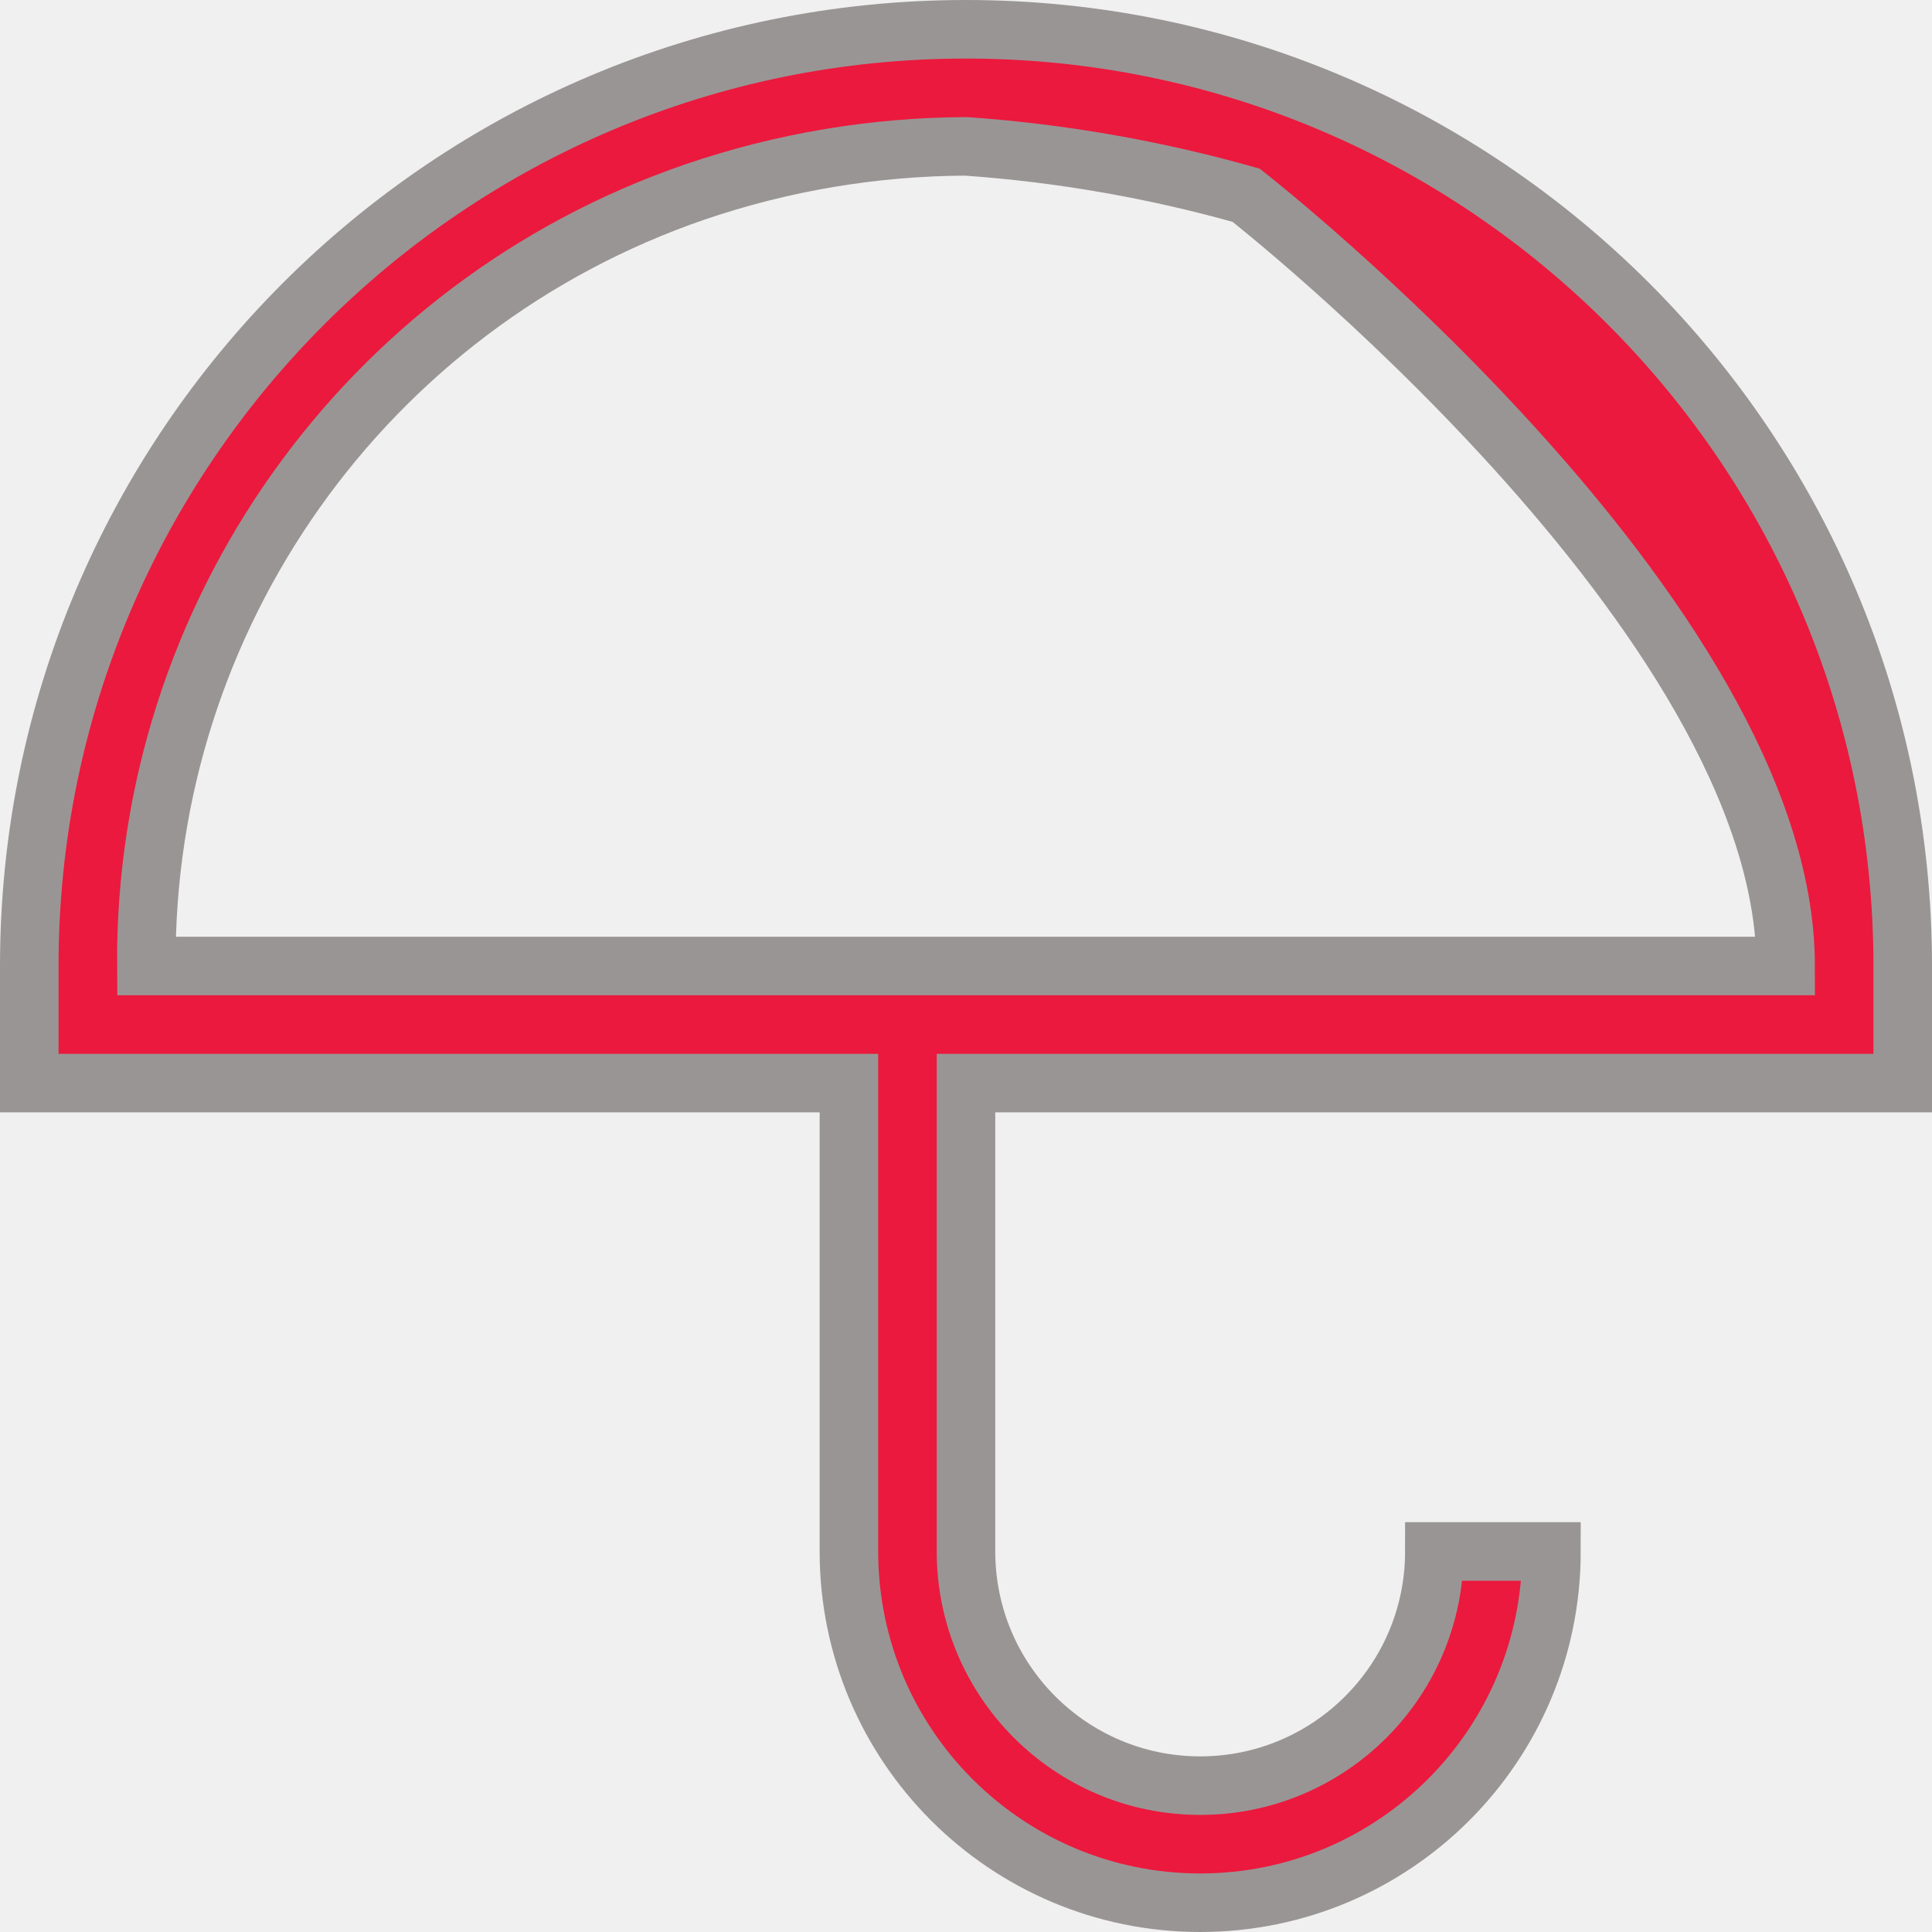
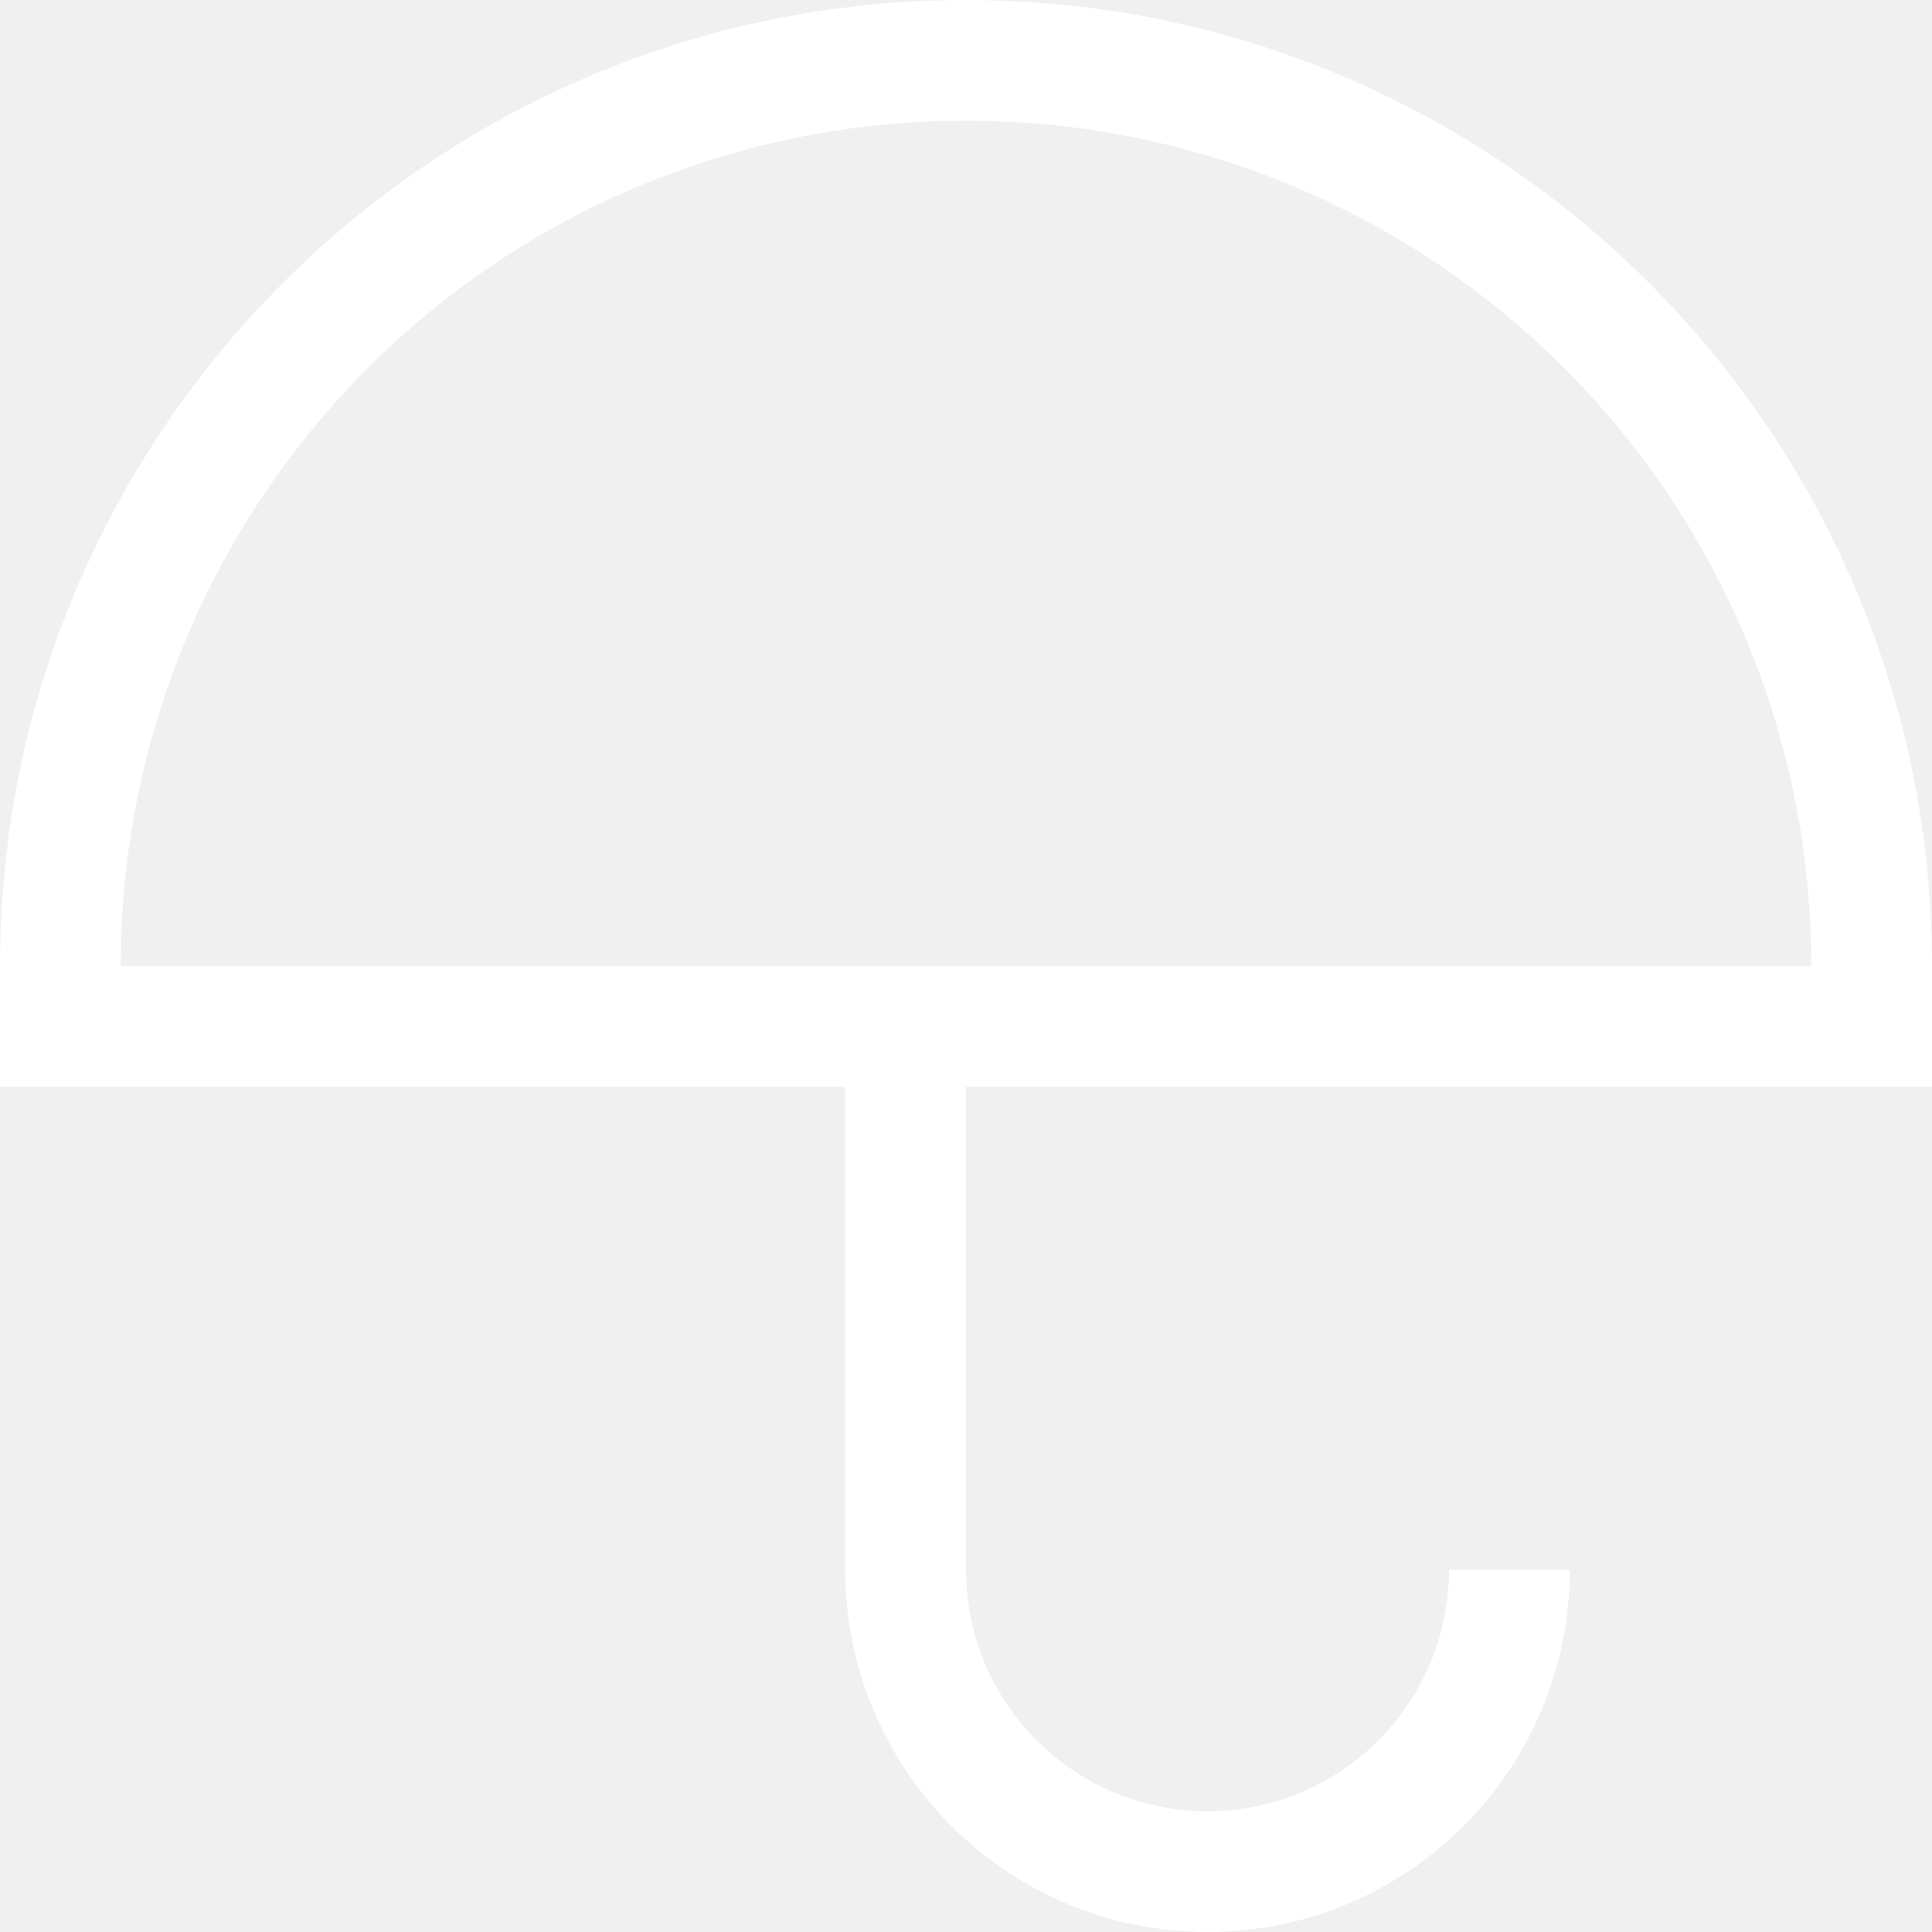
- <svg xmlns="http://www.w3.org/2000/svg" width="33" height="33" viewBox="0 0 33 33">
-   <path id="Path_1" data-name="Path 1" d="M31.85,18H16v8a4,4,0,0,0,8,0h2a6,6,0,0,1-12,0V18H0V16a16,16,0,0,1,32,0v2ZM16,2a14.513,14.513,0,0,0-4.627.778A13.88,13.88,0,0,0,2,16H30c0-5.96-9.215-13.165-9.215-13.165A23.743,23.743,0,0,0,16,2Z" transform="translate(0.5 0.5)" fill="#eb193d" stroke="#9a9595" stroke-width="1" fill-rule="evenodd" />
+ <svg xmlns="http://www.w3.org/2000/svg" width="32" height="32" viewBox="0 0 32 32">
+   <path id="Path_1" data-name="Path 1" d="M31.85,18H16v8a4,4,0,0,0,8,0h2a6,6,0,0,1-12,0V18H0V16a16,16,0,0,1,32,0v2ZM16,2A13.977,13.977,0,0,0,2,16H30A13.977,13.977,0,0,0,16,2Z" fill="#fff" fill-rule="evenodd" />
</svg>
